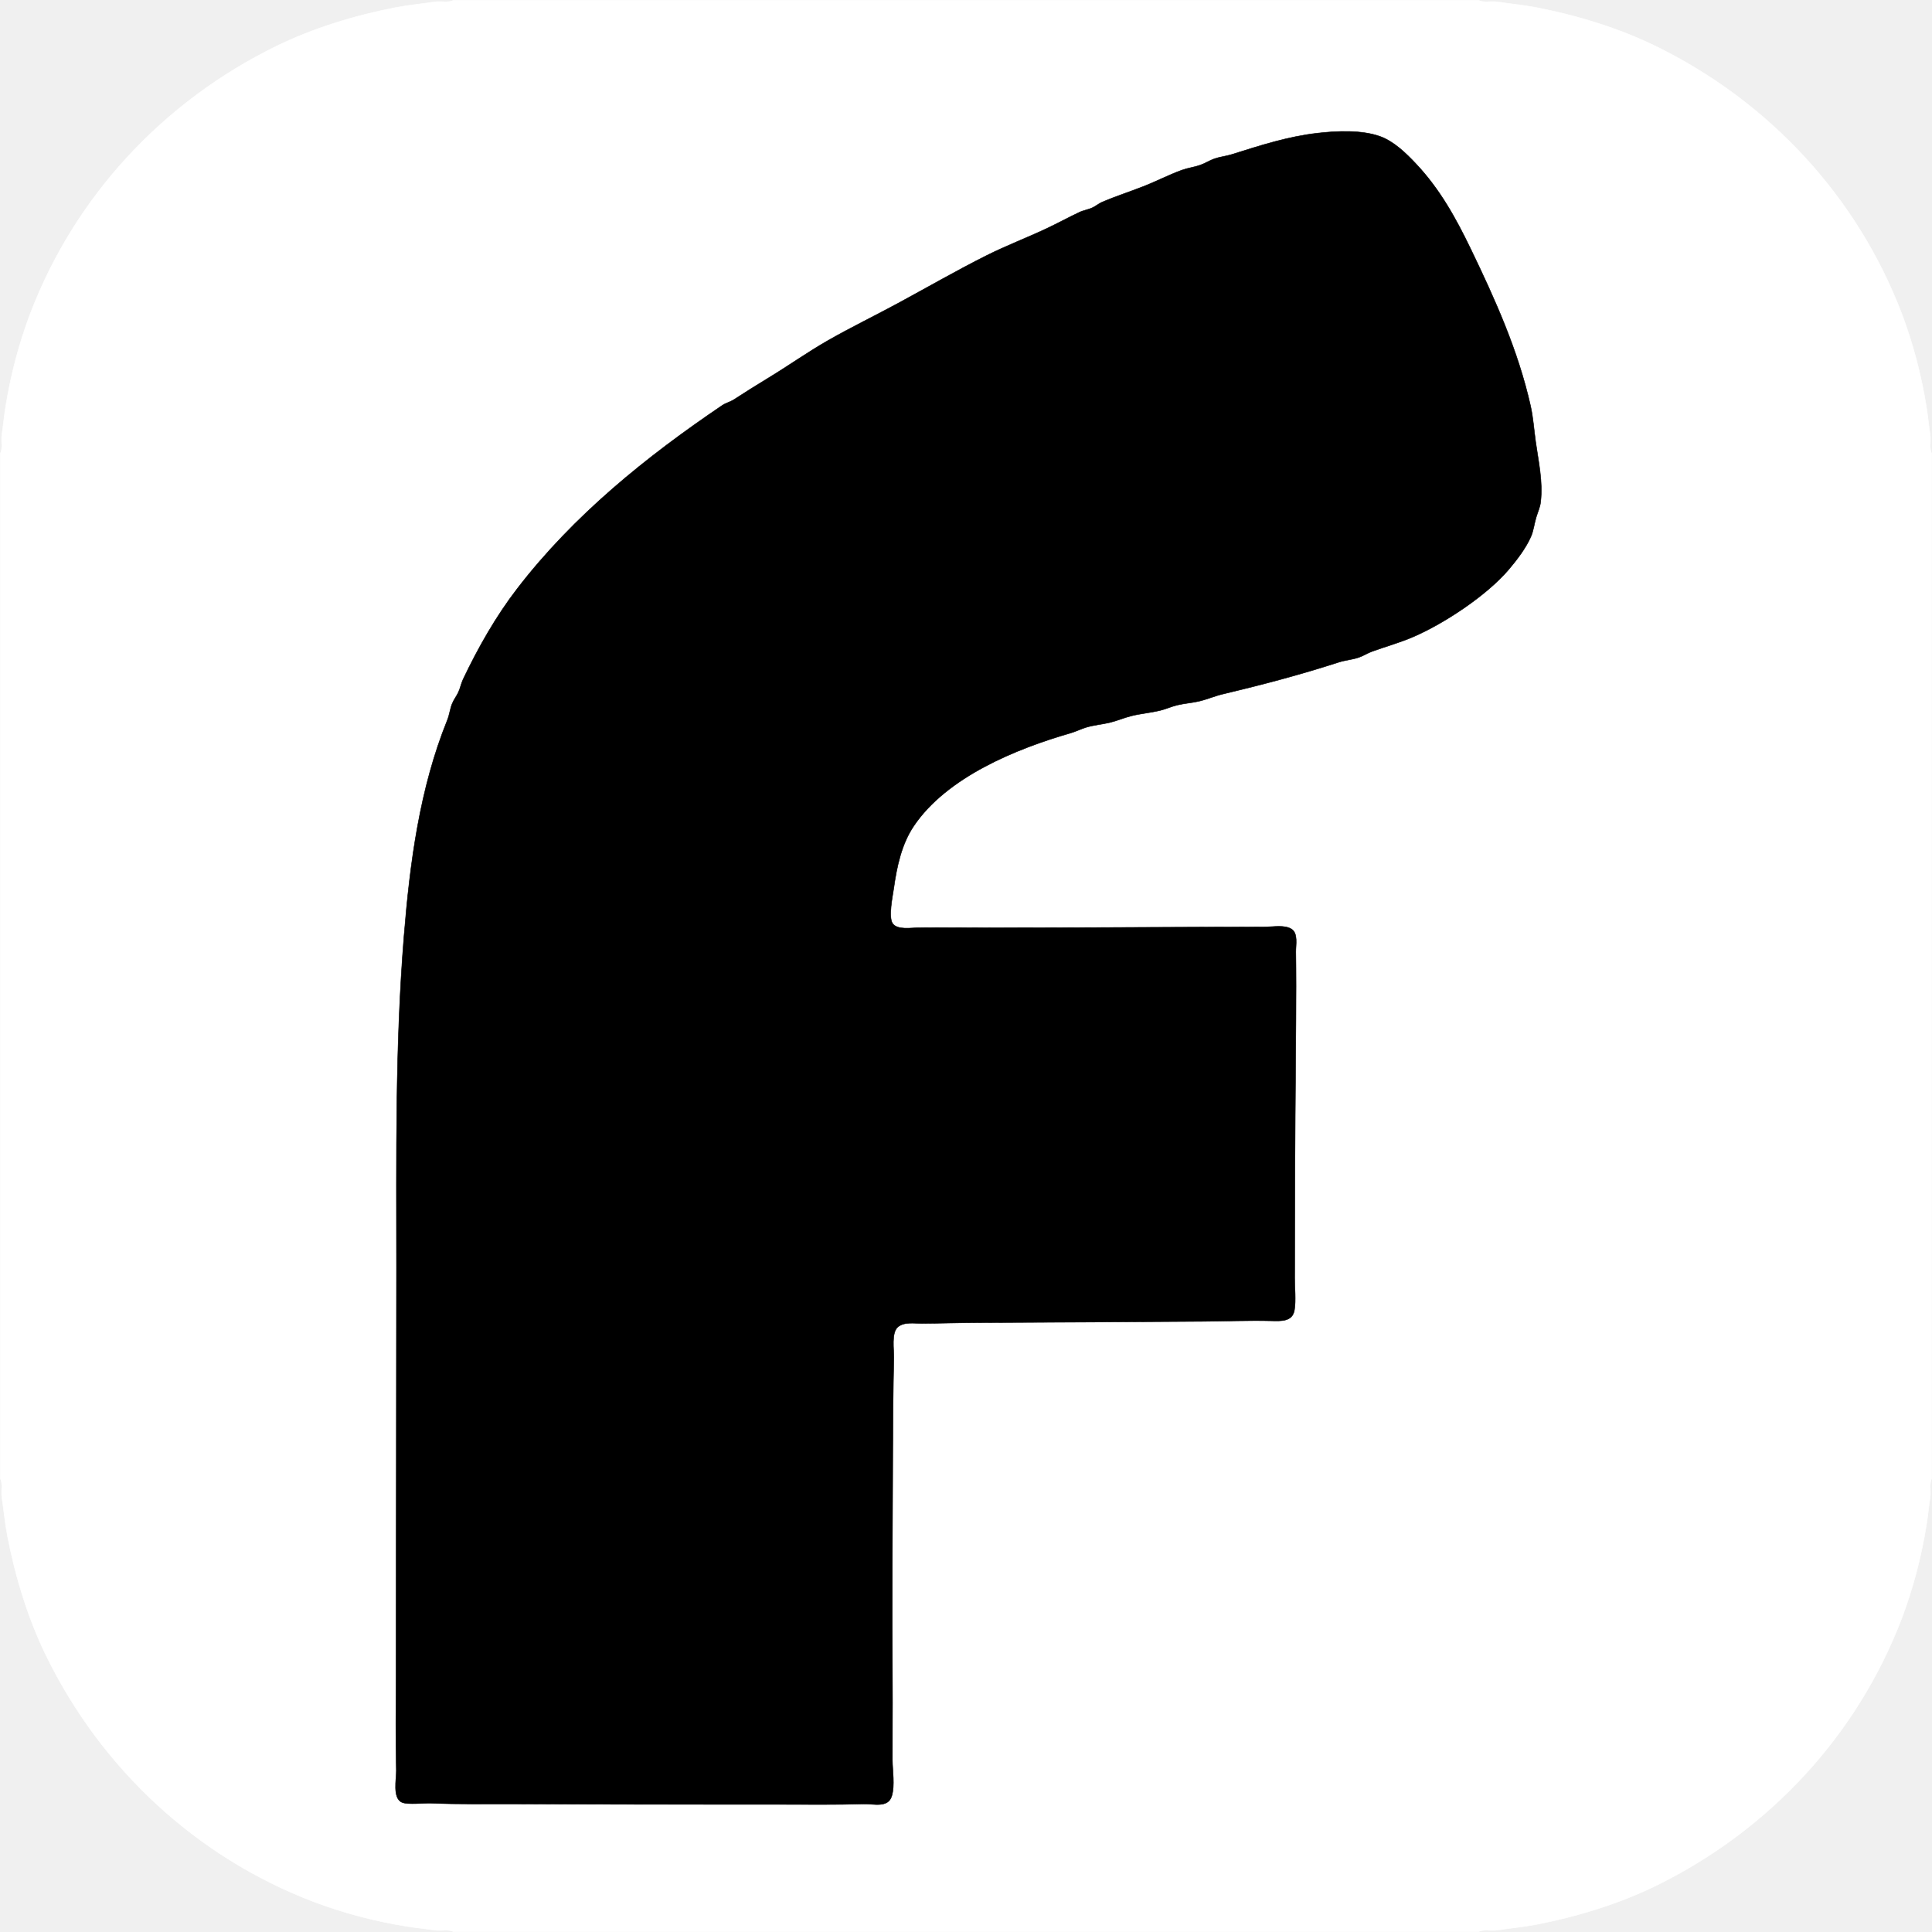
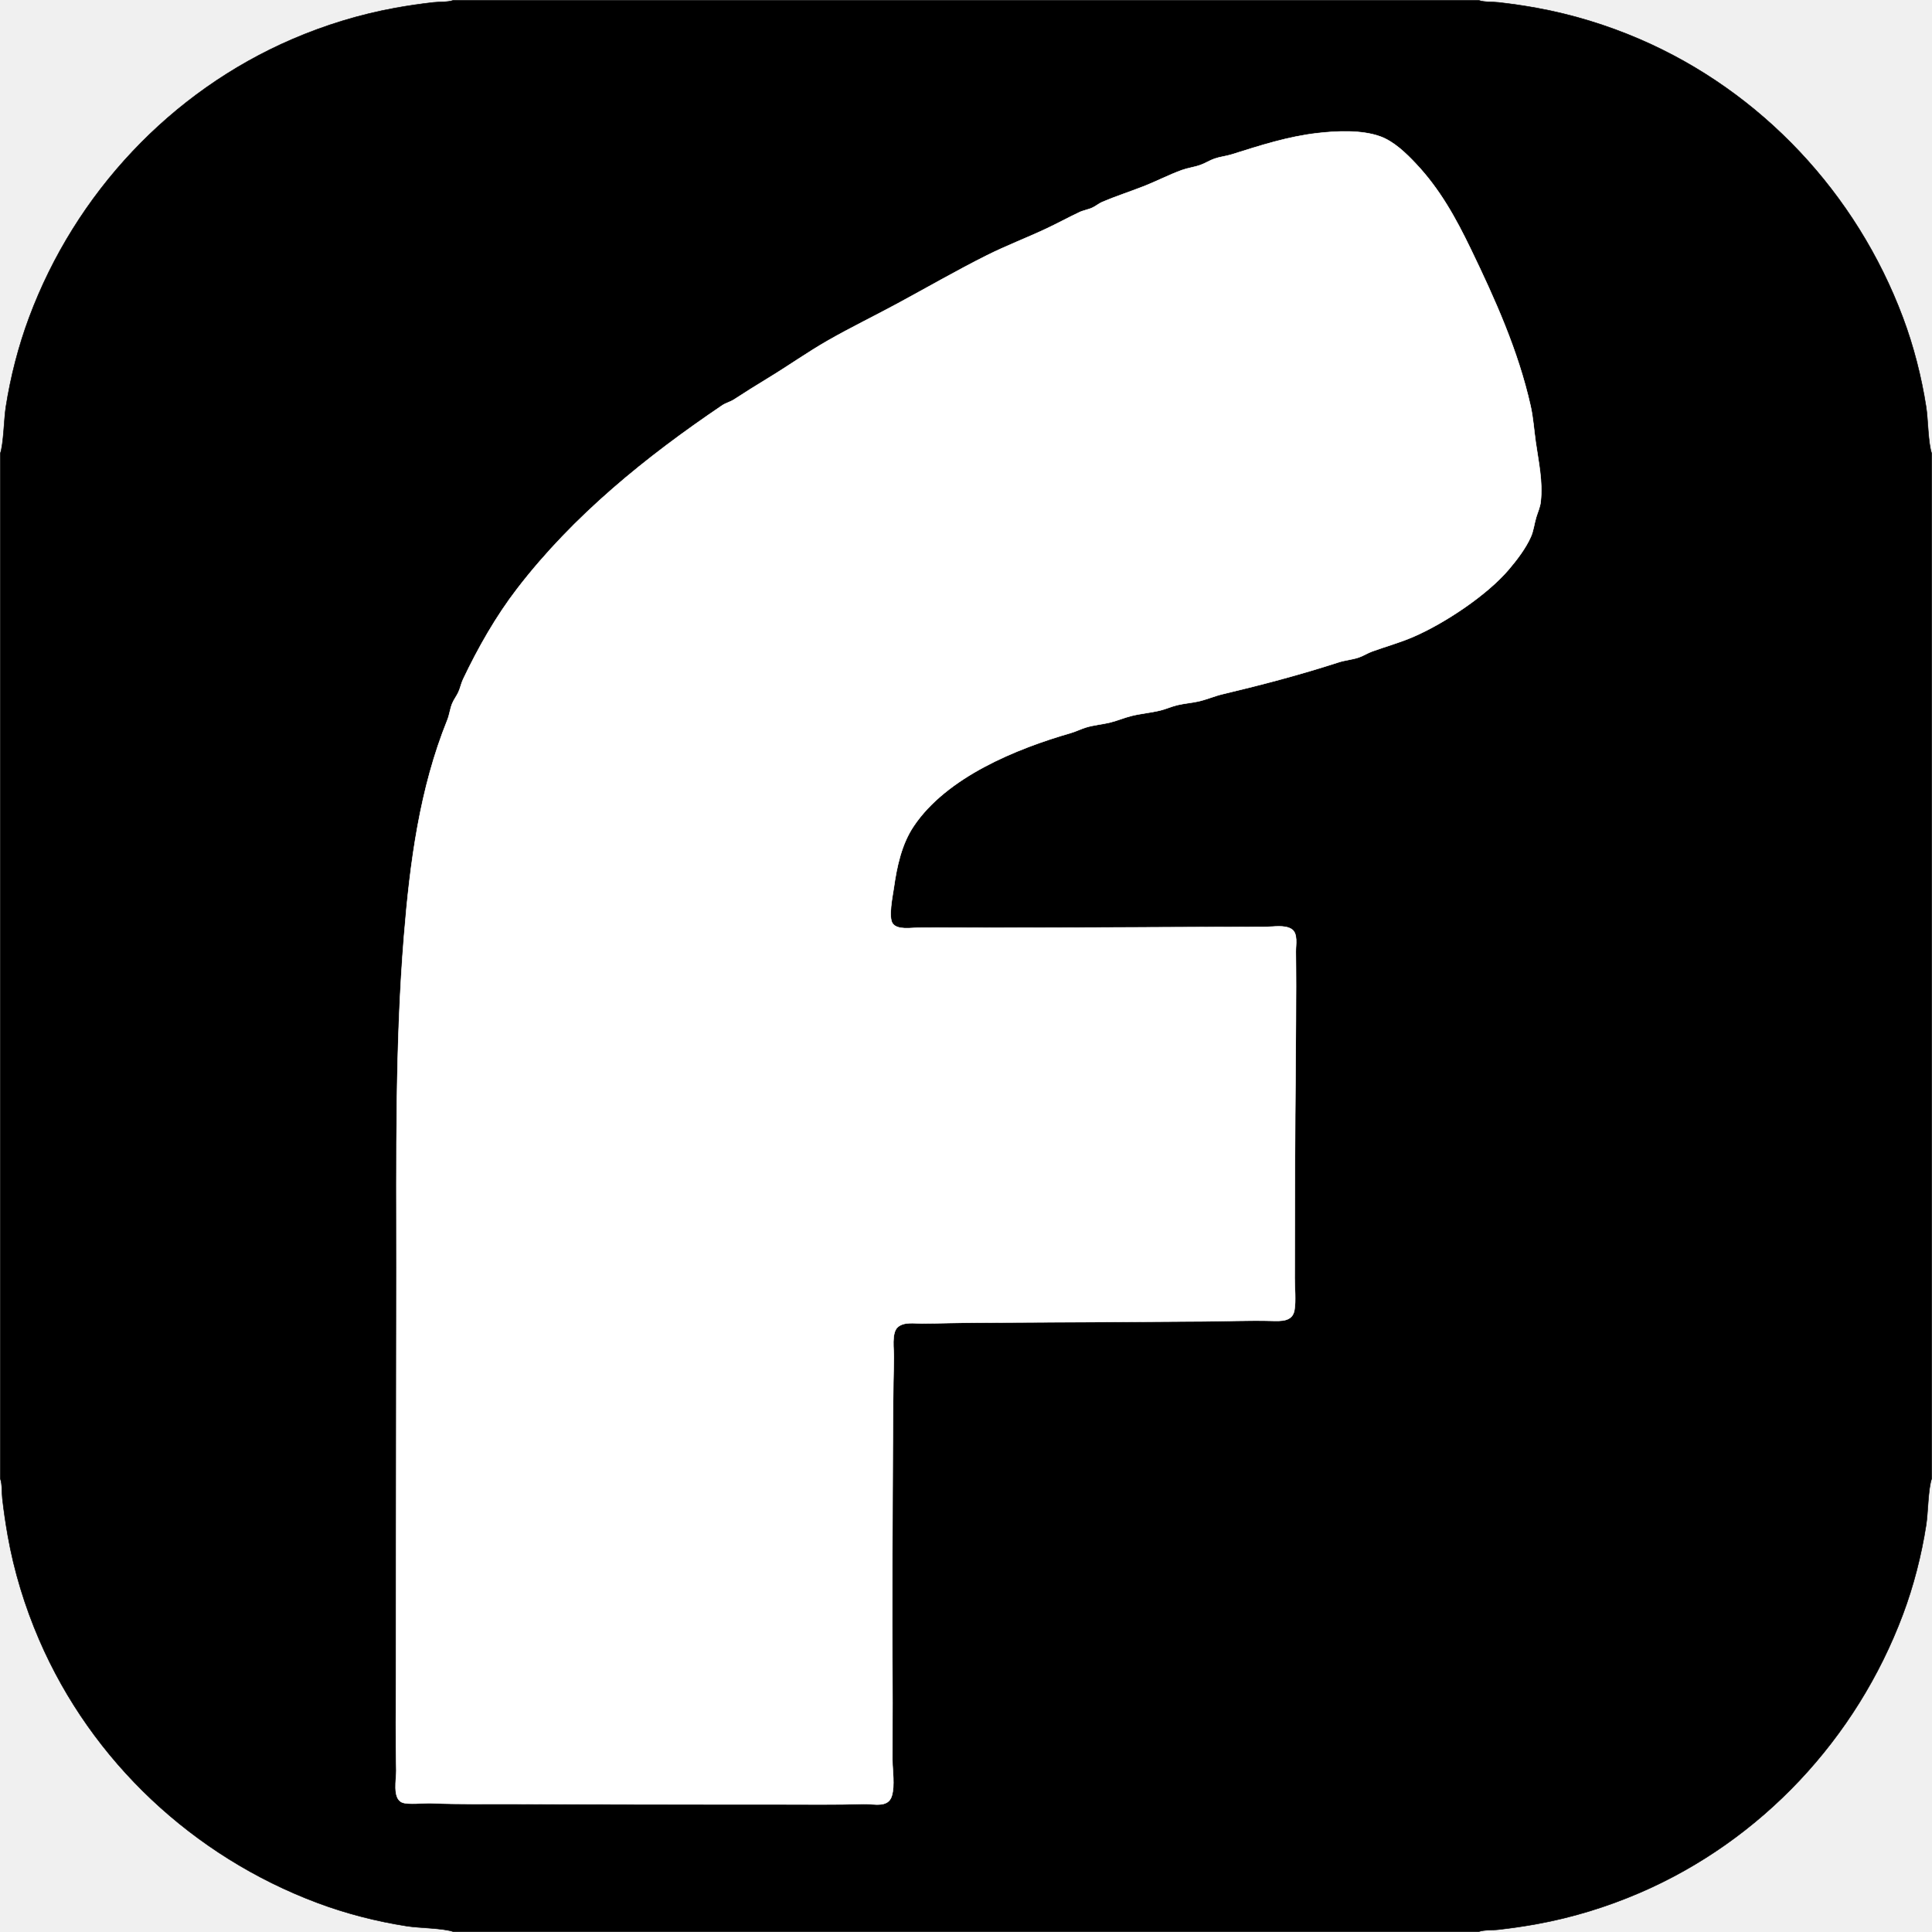
<svg xmlns="http://www.w3.org/2000/svg" viewBox="0 0 1000 1000" width="1000" height="1000">
-   <path d="M234.7 0.15C411.57 0.15 588.43 0.15 765.3 0.15C768.13 1.64 771.64 0.44 774.86 0.94C781.46 1.98 788.22 2.56 794.81 3.82C815.81 7.87 837.47 14.38 856.93 23.89C915.23 52.36 961.12 101.46 984.3 162.27C990.29 177.98 994.66 195.03 997.23 211.44C997.95 216 998.35 220.61 999.06 225.14C999.56 228.36 998.36 231.87 999.85 234.7C999.85 411.57 999.85 588.43 999.85 765.3C998.36 768.13 999.56 771.64 999.06 774.86C998.35 779.39 997.95 784 997.23 788.56C994.66 804.97 990.29 822.02 984.3 837.73C961.12 898.54 915.23 947.64 856.93 976.11C837.47 985.62 815.81 992.13 794.81 996.18C788.22 997.44 781.46 998.02 774.86 999.06C771.64 999.56 768.13 998.36 765.3 999.85C588.43 999.85 411.57 999.85 234.7 999.85C231.87 998.36 228.36 999.56 225.14 999.06C220.61 998.35 216 997.95 211.44 997.23C195.03 994.66 177.98 990.29 162.27 984.3C101.46 961.12 52.36 915.23 23.89 856.93C14.38 837.47 7.87 815.81 3.82 794.81C2.56 788.22 1.98 781.46 0.94 774.86C0.44 771.64 1.64 768.13 0.15 765.3C0.15 588.43 0.15 411.57 0.15 234.7C1.64 231.87 0.44 228.36 0.94 225.14C1.65 220.61 2.05 216 2.77 211.44C5.34 195.03 9.71 177.98 15.7 162.27C38.88 101.46 84.77 52.36 143.07 23.89C162.53 14.38 184.19 7.87 205.19 3.82C211.78 2.56 218.54 1.98 225.14 0.94C228.36 0.44 231.87 1.64 234.7 0.15ZM682 68.91C666.56 70.67 652.28 75.32 637.54 79.95C634.66 80.86 631.61 81.13 628.75 82.11C626.13 83 623.81 84.58 621.18 85.48C618.09 86.55 614.8 86.94 611.72 88.06C604.99 90.51 598.59 93.85 591.96 96.45C584.89 99.23 577.64 101.55 570.67 104.51C568.82 105.29 567.3 106.63 565.5 107.48C563.32 108.52 560.87 108.83 558.69 109.87C552.96 112.57 547.38 115.63 541.66 118.32C531.46 123.12 520.84 127.15 510.76 132.2C495.08 140.05 479.86 148.86 464.46 157.17C452.59 163.59 440.43 169.48 428.68 176.18C417.98 182.28 407.87 189.5 397.29 195.89C391.39 199.46 385.67 203.08 379.89 206.82C377.97 208.06 375.68 208.57 373.78 209.86C334.43 236.48 296.92 266.73 267.7 304.72C256.69 319.02 247.44 335.33 239.72 351.57C238.69 353.73 238.28 356.12 237.27 358.29C236.33 360.31 234.93 362.08 234.07 364.16C232.94 366.91 232.67 369.94 231.55 372.7C217.19 408.23 212.21 446.46 209.12 484.47C204.48 541.61 205.23 598.87 205.23 656.16C205.23 726.48 205.01 796.8 204.99 867.12C204.99 883.55 204.72 900.02 205.14 916.44C205.25 920.63 202.99 930.77 208.12 932.92C211.24 934.22 219.47 933.15 223.29 933.32C237.27 933.95 251.3 933.64 265.3 933.71C311.26 933.96 357.23 933.96 403.2 933.96C417.8 933.96 432.44 934.18 447.03 933.72C452.07 933.56 459.68 935.97 461.58 929.57C463.24 923.99 461.93 916.74 461.9 910.96C461.84 897.87 462.03 884.78 461.93 871.69C461.65 830.9 461.94 790.1 462.1 749.32C462.16 733.79 462.29 718.26 462.65 702.74C462.74 698.62 461.31 689.97 464.6 686.97C467.81 684.04 473.23 685.03 477.17 685.01C486.91 684.95 496.65 684.63 506.39 684.59C545.05 684.44 583.71 684.19 622.37 683.94C634.23 683.87 646.14 683.36 657.99 683.65C662.91 683.77 669.04 684.21 670 678.01C670.82 672.78 670.1 666.94 670.11 661.64C670.13 650.08 670.2 638.51 670.2 626.94C670.19 594.06 670.55 561.19 670.76 528.31C670.84 516.44 670.88 504.57 670.71 492.69C670.65 489.22 671.99 483.07 668.45 480.87C664.89 478.66 659.22 479.74 655.25 479.77C645.51 479.84 635.77 479.81 626.03 479.85C587.98 480.01 549.92 480.21 511.87 480.21C499.7 480.21 487.52 480.07 475.34 480.18C471.7 480.21 464.63 481.51 462.07 478.08C459.67 474.85 462.05 463.66 462.63 459.59C464.17 448.62 466.64 436.98 472.88 427.67C489.94 402.21 525.96 387.53 554.22 379.39C556.95 378.6 559.48 377.29 562.2 376.47C566.2 375.26 570.39 374.96 574.45 373.97C578.28 373.05 581.91 371.45 585.74 370.51C590.55 369.33 595.51 368.92 600.33 367.77C603.41 367.03 606.28 365.69 609.35 364.95C612.92 364.1 616.61 363.83 620.2 363.05C624.47 362.11 628.47 360.31 632.72 359.3C653.07 354.47 673.06 349.2 692.91 342.77C696.33 341.67 699.96 341.43 703.35 340.26C705.72 339.44 707.83 338.03 710.18 337.18C717.36 334.58 724.76 332.56 731.79 329.49C747.8 322.52 769.63 308.08 780.98 294.7C785.16 289.78 789.76 283.75 792.37 277.82C793.78 274.63 794.11 271.11 795.11 267.79C795.92 265.09 797.1 262.66 797.43 259.82C798.66 249.22 796.31 239.07 794.85 228.69C793.98 222.51 793.58 216.2 792.21 210.09C785.78 181.45 773.86 155.01 761.2 128.78C753.48 112.8 745.23 97.87 732.96 84.84C727.89 79.45 721.5 73.2 714.37 70.63C704.76 67.17 691.96 67.77 682 68.91Z" fill="#ffffff" fill-rule="evenodd" stroke="#ffffff" stroke-width="0.25" stroke-linejoin="round" />
-   <path d="M682 68.91C691.96 67.77 704.76 67.17 714.37 70.63C721.5 73.2 727.89 79.45 732.96 84.84C745.23 97.87 753.48 112.8 761.2 128.78C773.86 155.01 785.78 181.45 792.21 210.09C793.58 216.2 793.98 222.51 794.85 228.69C796.31 239.07 798.66 249.22 797.43 259.82C797.1 262.66 795.92 265.09 795.11 267.79C794.11 271.11 793.78 274.63 792.37 277.82C789.76 283.75 785.16 289.78 780.98 294.7C769.63 308.08 747.8 322.52 731.79 329.49C724.76 332.56 717.36 334.58 710.18 337.18C707.83 338.03 705.72 339.44 703.35 340.26C699.96 341.43 696.33 341.67 692.91 342.77C673.06 349.2 653.07 354.47 632.72 359.3C628.47 360.31 624.47 362.11 620.2 363.05C616.61 363.83 612.92 364.1 609.35 364.95C606.28 365.69 603.41 367.03 600.33 367.77C595.51 368.92 590.55 369.33 585.74 370.51C581.91 371.45 578.28 373.05 574.45 373.97C570.39 374.96 566.2 375.26 562.2 376.47C559.48 377.29 556.95 378.6 554.22 379.39C525.96 387.53 489.94 402.21 472.88 427.67C466.64 436.98 464.17 448.62 462.63 459.59C462.05 463.66 459.67 474.85 462.07 478.08C464.63 481.51 471.7 480.21 475.34 480.18C487.52 480.07 499.7 480.21 511.87 480.21C549.92 480.21 587.98 480.01 626.03 479.85C635.77 479.81 645.51 479.84 655.25 479.77C659.22 479.74 664.89 478.66 668.45 480.87C671.99 483.07 670.65 489.22 670.71 492.69C670.88 504.57 670.84 516.44 670.76 528.31C670.55 561.19 670.19 594.06 670.2 626.94C670.2 638.51 670.13 650.08 670.11 661.64C670.1 666.94 670.82 672.78 670 678.01C669.04 684.21 662.91 683.77 657.99 683.65C646.14 683.36 634.23 683.87 622.37 683.94C583.71 684.19 545.05 684.44 506.39 684.59C496.65 684.63 486.91 684.95 477.17 685.01C473.23 685.03 467.81 684.04 464.6 686.97C461.31 689.97 462.74 698.62 462.65 702.74C462.29 718.26 462.16 733.79 462.1 749.32C461.94 790.1 461.65 830.9 461.93 871.69C462.03 884.78 461.84 897.87 461.9 910.96C461.93 916.74 463.24 923.99 461.58 929.57C459.68 935.97 452.07 933.56 447.03 933.72C432.44 934.18 417.8 933.96 403.2 933.96C357.23 933.96 311.26 933.96 265.3 933.71C251.3 933.64 237.27 933.95 223.29 933.32C219.47 933.15 211.24 934.22 208.12 932.92C202.99 930.77 205.25 920.63 205.14 916.44C204.72 900.02 204.99 883.55 204.99 867.12C205.01 796.8 205.23 726.48 205.23 656.16C205.23 598.87 204.48 541.61 209.12 484.47C212.21 446.46 217.19 408.23 231.55 372.7C232.67 369.94 232.94 366.91 234.07 364.16C234.93 362.08 236.33 360.31 237.27 358.29C238.28 356.12 238.69 353.73 239.72 351.57C247.44 335.33 256.69 319.02 267.7 304.72C296.92 266.73 334.43 236.48 373.78 209.86C375.68 208.57 377.97 208.06 379.89 206.82C385.67 203.08 391.39 199.46 397.29 195.89C407.87 189.5 417.98 182.28 428.68 176.18C440.43 169.48 452.59 163.59 464.46 157.17C479.86 148.86 495.08 140.05 510.76 132.2C520.84 127.15 531.46 123.12 541.66 118.32C547.38 115.63 552.96 112.57 558.69 109.87C560.87 108.83 563.32 108.52 565.5 107.48C567.3 106.63 568.82 105.29 570.67 104.51C577.64 101.55 584.89 99.23 591.96 96.45C598.59 93.85 604.99 90.51 611.72 88.06C614.8 86.94 618.09 86.55 621.18 85.48C623.81 84.58 626.13 83 628.75 82.11C631.61 81.13 634.66 80.86 637.54 79.95C652.28 75.32 666.56 70.67 682 68.91Z" fill="#000000" fill-rule="evenodd" stroke="#000000" stroke-width="0.25" stroke-linejoin="round" />
+   <path d="M234.73 0.15C411.58 0.15 588.42 0.15 765.27 0.15C768.49 1.26 772.27 0.85 775.72 1.25C782.3 1.99 788.87 2.95 795.39 4.13C813.65 7.45 831.62 12.94 848.67 20.28C911.75 47.47 960.9 100.18 984.93 164.36C990.48 179.17 994.51 194.96 996.95 210.59C997.99 217.24 997.94 229.18 999.85 234.75C999.85 411.58 999.85 588.42 999.85 765.25C997.94 770.8 997.99 782.77 996.95 789.41C994.51 805.04 990.48 820.83 984.93 835.64C960.91 899.78 911.74 952.58 848.66 979.72C831.62 987.05 813.66 992.55 795.39 995.87C788.87 997.05 782.3 998 775.71 998.75C772.26 999.15 768.47 998.74 765.25 999.85C588.42 999.85 411.58 999.85 234.75 999.85C229.18 997.94 217.24 997.99 210.59 996.95C194.96 994.51 179.17 990.48 164.36 984.93C100.18 960.9 47.47 911.75 20.28 848.67C12.86 831.45 7.28 813.25 4.02 794.78C2.91 788.46 1.97 782.1 1.25 775.72C0.85 772.27 1.26 768.49 0.15 765.27C0.15 588.42 0.15 411.58 0.15 234.73C1.91 229.61 2.05 216.96 3.05 210.58C5.5 194.95 9.54 179.18 15.07 164.35C38.98 100.21 88.32 47.4 151.33 20.28C168.38 12.94 186.34 7.45 204.6 4.13C211.12 2.95 217.69 1.99 224.28 1.25C227.73 0.85 231.51 1.26 234.73 0.15ZM682 68.91C666.56 70.67 652.28 75.32 637.54 79.95C634.66 80.86 631.61 81.13 628.75 82.11C626.13 83 623.81 84.58 621.18 85.48C618.09 86.55 614.8 86.94 611.72 88.06C604.99 90.51 598.59 93.85 591.96 96.45C584.89 99.23 577.64 101.55 570.67 104.51C568.82 105.29 567.3 106.63 565.5 107.48C563.32 108.52 560.87 108.83 558.69 109.87C552.96 112.57 547.38 115.63 541.66 118.32C531.46 123.12 520.84 127.15 510.76 132.2C495.08 140.05 479.86 148.86 464.46 157.17C452.59 163.59 440.43 169.48 428.68 176.18C417.98 182.28 407.87 189.5 397.29 195.89C391.39 199.46 385.67 203.08 379.89 206.82C377.97 208.06 375.68 208.57 373.78 209.86C334.43 236.48 296.92 266.73 267.7 304.72C256.69 319.02 247.44 335.33 239.72 351.57C238.69 353.73 238.28 356.12 237.27 358.29C236.33 360.31 234.93 362.08 234.07 364.16C232.94 366.91 232.67 369.94 231.55 372.7C217.19 408.23 212.21 446.46 209.12 484.47C204.48 541.61 205.23 598.87 205.23 656.16C205.23 726.48 205.01 796.8 204.99 867.12C204.99 883.55 204.72 900.02 205.14 916.44C205.25 920.63 202.99 930.77 208.12 932.92C211.24 934.22 219.47 933.15 223.29 933.32C237.27 933.95 251.3 933.64 265.3 933.71C311.26 933.96 357.23 933.96 403.2 933.96C417.8 933.96 432.44 934.18 447.03 933.72C452.07 933.56 459.68 935.97 461.58 929.57C463.24 923.99 461.93 916.74 461.9 910.96C461.84 897.87 462.03 884.78 461.93 871.69C461.65 830.9 461.94 790.1 462.1 749.32C462.16 733.79 462.29 718.26 462.65 702.74C462.74 698.62 461.31 689.97 464.6 686.97C467.81 684.04 473.23 685.03 477.17 685.01C486.91 684.95 496.65 684.63 506.39 684.59C545.05 684.44 583.71 684.19 622.37 683.94C634.23 683.87 646.14 683.36 657.99 683.65C662.91 683.77 669.04 684.21 670 678.01C670.82 672.78 670.1 666.94 670.11 661.64C670.13 650.08 670.2 638.51 670.2 626.94C670.19 594.06 670.55 561.19 670.76 528.31C670.84 516.44 670.88 504.57 670.71 492.69C670.65 489.22 671.99 483.07 668.45 480.87C664.89 478.66 659.22 479.74 655.25 479.77C645.51 479.84 635.77 479.81 626.03 479.85C587.98 480.01 549.92 480.21 511.87 480.21C499.7 480.21 487.52 480.07 475.34 480.18C471.7 480.21 464.63 481.51 462.07 478.08C459.67 474.85 462.05 463.66 462.63 459.59C464.17 448.62 466.64 436.98 472.88 427.67C489.94 402.21 525.96 387.53 554.22 379.39C556.95 378.6 559.48 377.29 562.2 376.47C566.2 375.26 570.39 374.96 574.45 373.97C578.28 373.05 581.91 371.45 585.74 370.51C590.55 369.33 595.51 368.92 600.33 367.77C603.41 367.03 606.28 365.69 609.35 364.95C612.92 364.1 616.61 363.83 620.2 363.05C624.47 362.11 628.47 360.31 632.72 359.3C653.07 354.47 673.06 349.2 692.91 342.77C696.33 341.67 699.96 341.43 703.35 340.26C705.72 339.44 707.83 338.03 710.18 337.18C717.36 334.58 724.76 332.56 731.79 329.49C747.8 322.52 769.63 308.08 780.98 294.7C785.16 289.78 789.76 283.75 792.37 277.82C793.78 274.63 794.11 271.11 795.11 267.79C795.92 265.09 797.1 262.66 797.43 259.82C798.66 249.22 796.31 239.07 794.85 228.69C793.98 222.51 793.58 216.2 792.21 210.09C785.78 181.45 773.86 155.01 761.2 128.78C753.48 112.8 745.23 97.87 732.96 84.84C727.89 79.45 721.5 73.2 714.37 70.63C704.76 67.17 691.96 67.77 682 68.91Z" fill="#000000" fill-rule="evenodd" stroke="#000000" stroke-width="0.25" stroke-linejoin="round" />
+   <path d="M682 68.91C691.96 67.77 704.76 67.17 714.37 70.63C721.5 73.2 727.89 79.45 732.96 84.84C745.23 97.87 753.48 112.8 761.2 128.78C773.86 155.01 785.78 181.45 792.21 210.09C793.58 216.2 793.98 222.51 794.85 228.69C796.31 239.07 798.66 249.22 797.43 259.82C797.1 262.66 795.92 265.09 795.11 267.79C794.11 271.11 793.78 274.63 792.37 277.82C789.76 283.75 785.16 289.78 780.98 294.7C769.63 308.08 747.8 322.52 731.79 329.49C724.76 332.56 717.36 334.58 710.18 337.18C707.83 338.03 705.72 339.44 703.35 340.26C699.96 341.43 696.33 341.67 692.91 342.77C673.06 349.2 653.07 354.47 632.72 359.3C628.47 360.31 624.47 362.11 620.2 363.05C616.61 363.83 612.92 364.1 609.35 364.95C606.28 365.69 603.41 367.03 600.33 367.77C595.51 368.92 590.55 369.33 585.74 370.51C581.91 371.45 578.28 373.05 574.45 373.97C570.39 374.96 566.2 375.26 562.2 376.47C559.48 377.29 556.95 378.6 554.22 379.39C525.96 387.53 489.94 402.21 472.88 427.67C466.64 436.98 464.17 448.62 462.63 459.59C462.05 463.66 459.67 474.85 462.07 478.08C464.63 481.51 471.7 480.21 475.34 480.18C487.52 480.07 499.7 480.21 511.87 480.21C549.92 480.21 587.98 480.01 626.03 479.85C635.77 479.81 645.51 479.84 655.25 479.77C659.22 479.74 664.89 478.66 668.45 480.87C671.99 483.07 670.65 489.22 670.71 492.69C670.88 504.57 670.84 516.44 670.76 528.31C670.55 561.19 670.19 594.06 670.2 626.94C670.2 638.51 670.13 650.08 670.11 661.64C670.1 666.94 670.82 672.78 670 678.01C669.04 684.21 662.91 683.77 657.99 683.65C646.14 683.36 634.23 683.87 622.37 683.94C583.71 684.19 545.05 684.44 506.39 684.59C496.65 684.63 486.91 684.95 477.17 685.01C473.23 685.03 467.81 684.04 464.6 686.97C461.31 689.97 462.74 698.62 462.65 702.74C462.29 718.26 462.16 733.79 462.1 749.32C461.94 790.1 461.65 830.9 461.93 871.69C462.03 884.78 461.84 897.87 461.9 910.96C461.93 916.74 463.24 923.99 461.58 929.57C459.68 935.97 452.07 933.56 447.03 933.72C432.44 934.18 417.8 933.96 403.2 933.96C357.23 933.96 311.26 933.96 265.3 933.71C251.3 933.64 237.27 933.95 223.29 933.32C219.47 933.15 211.24 934.22 208.12 932.92C202.99 930.77 205.25 920.63 205.14 916.44C204.72 900.02 204.99 883.55 204.99 867.12C205.01 796.8 205.23 726.48 205.23 656.16C205.23 598.87 204.48 541.61 209.12 484.47C212.21 446.46 217.19 408.23 231.55 372.7C232.67 369.94 232.94 366.91 234.07 364.16C234.93 362.08 236.33 360.31 237.27 358.29C238.28 356.12 238.69 353.73 239.72 351.57C247.44 335.33 256.69 319.02 267.7 304.72C296.92 266.73 334.43 236.48 373.78 209.86C375.68 208.57 377.97 208.06 379.89 206.82C385.67 203.08 391.39 199.46 397.29 195.89C407.87 189.5 417.98 182.28 428.68 176.18C440.43 169.48 452.59 163.59 464.46 157.17C479.86 148.86 495.08 140.05 510.76 132.2C520.84 127.15 531.46 123.12 541.66 118.32C547.38 115.63 552.96 112.57 558.69 109.87C560.87 108.83 563.32 108.52 565.5 107.48C567.3 106.63 568.82 105.29 570.67 104.51C577.64 101.55 584.89 99.23 591.96 96.45C598.59 93.85 604.99 90.51 611.72 88.06C614.8 86.94 618.09 86.55 621.18 85.48C623.81 84.58 626.13 83 628.75 82.11C631.61 81.13 634.66 80.86 637.54 79.95C652.28 75.32 666.56 70.67 682 68.91Z" fill="#ffffff" fill-rule="evenodd" stroke="#ffffff" stroke-width="0.25" stroke-linejoin="round" />
</svg>
